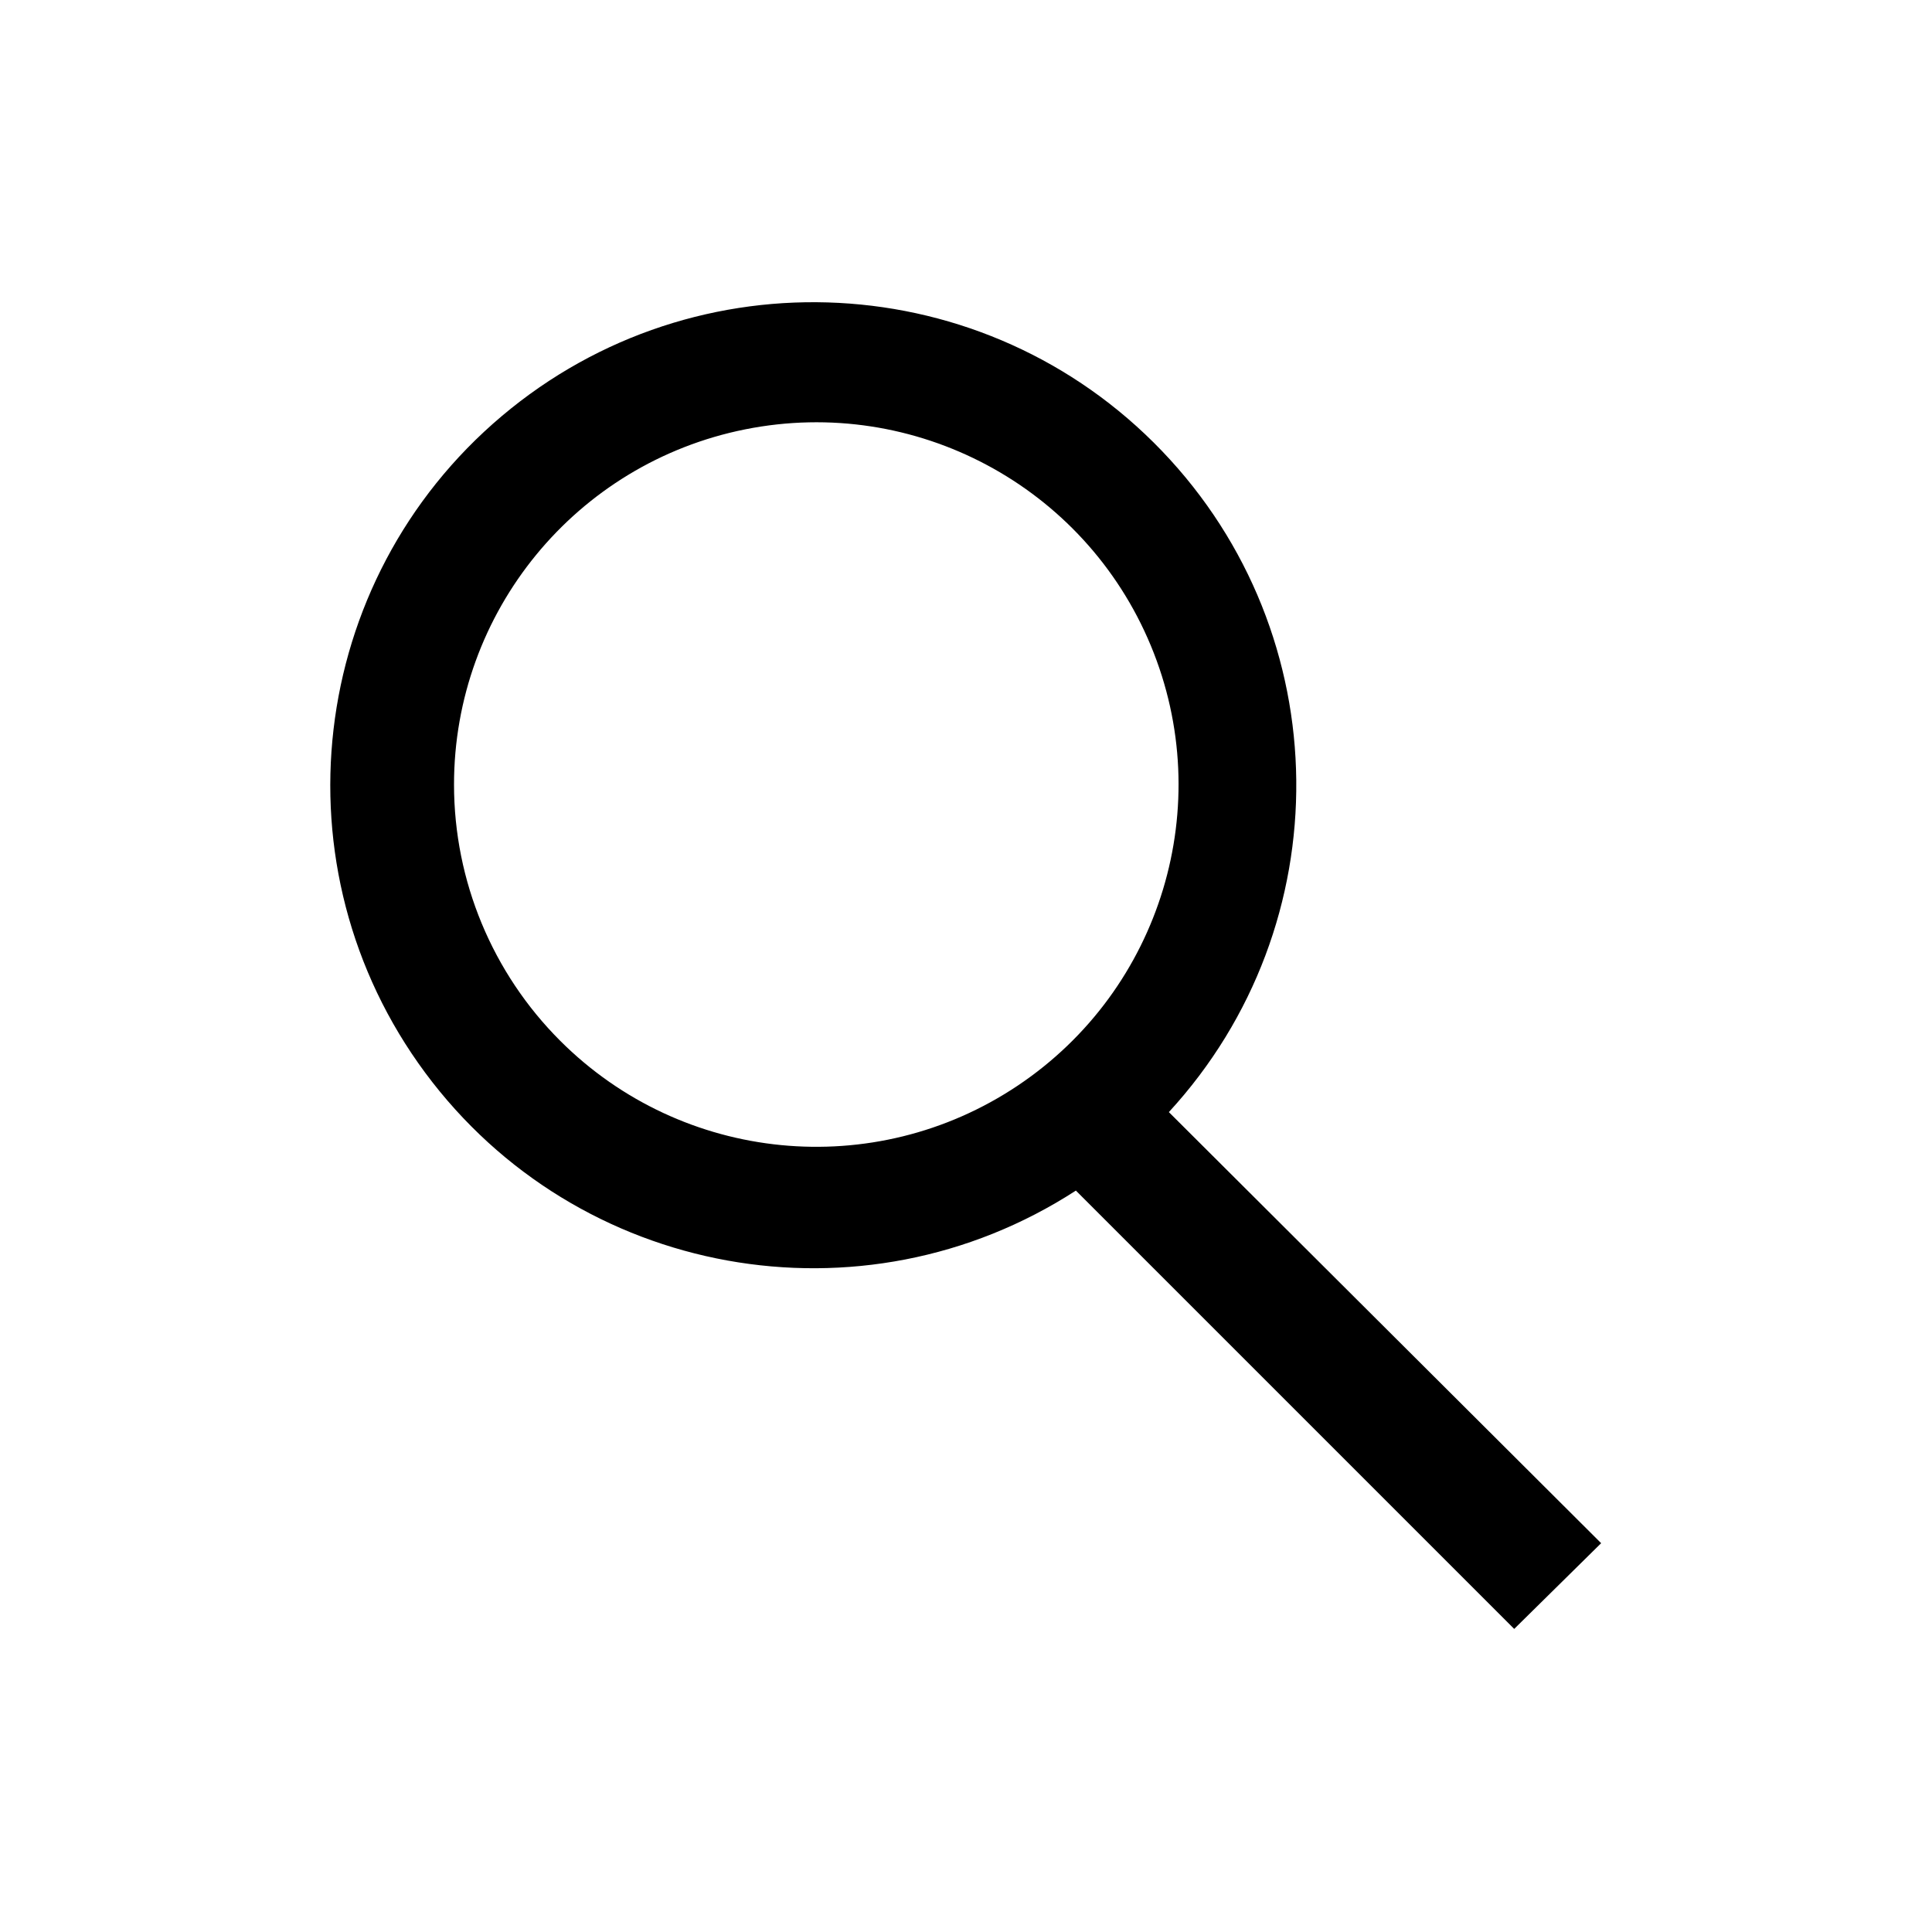
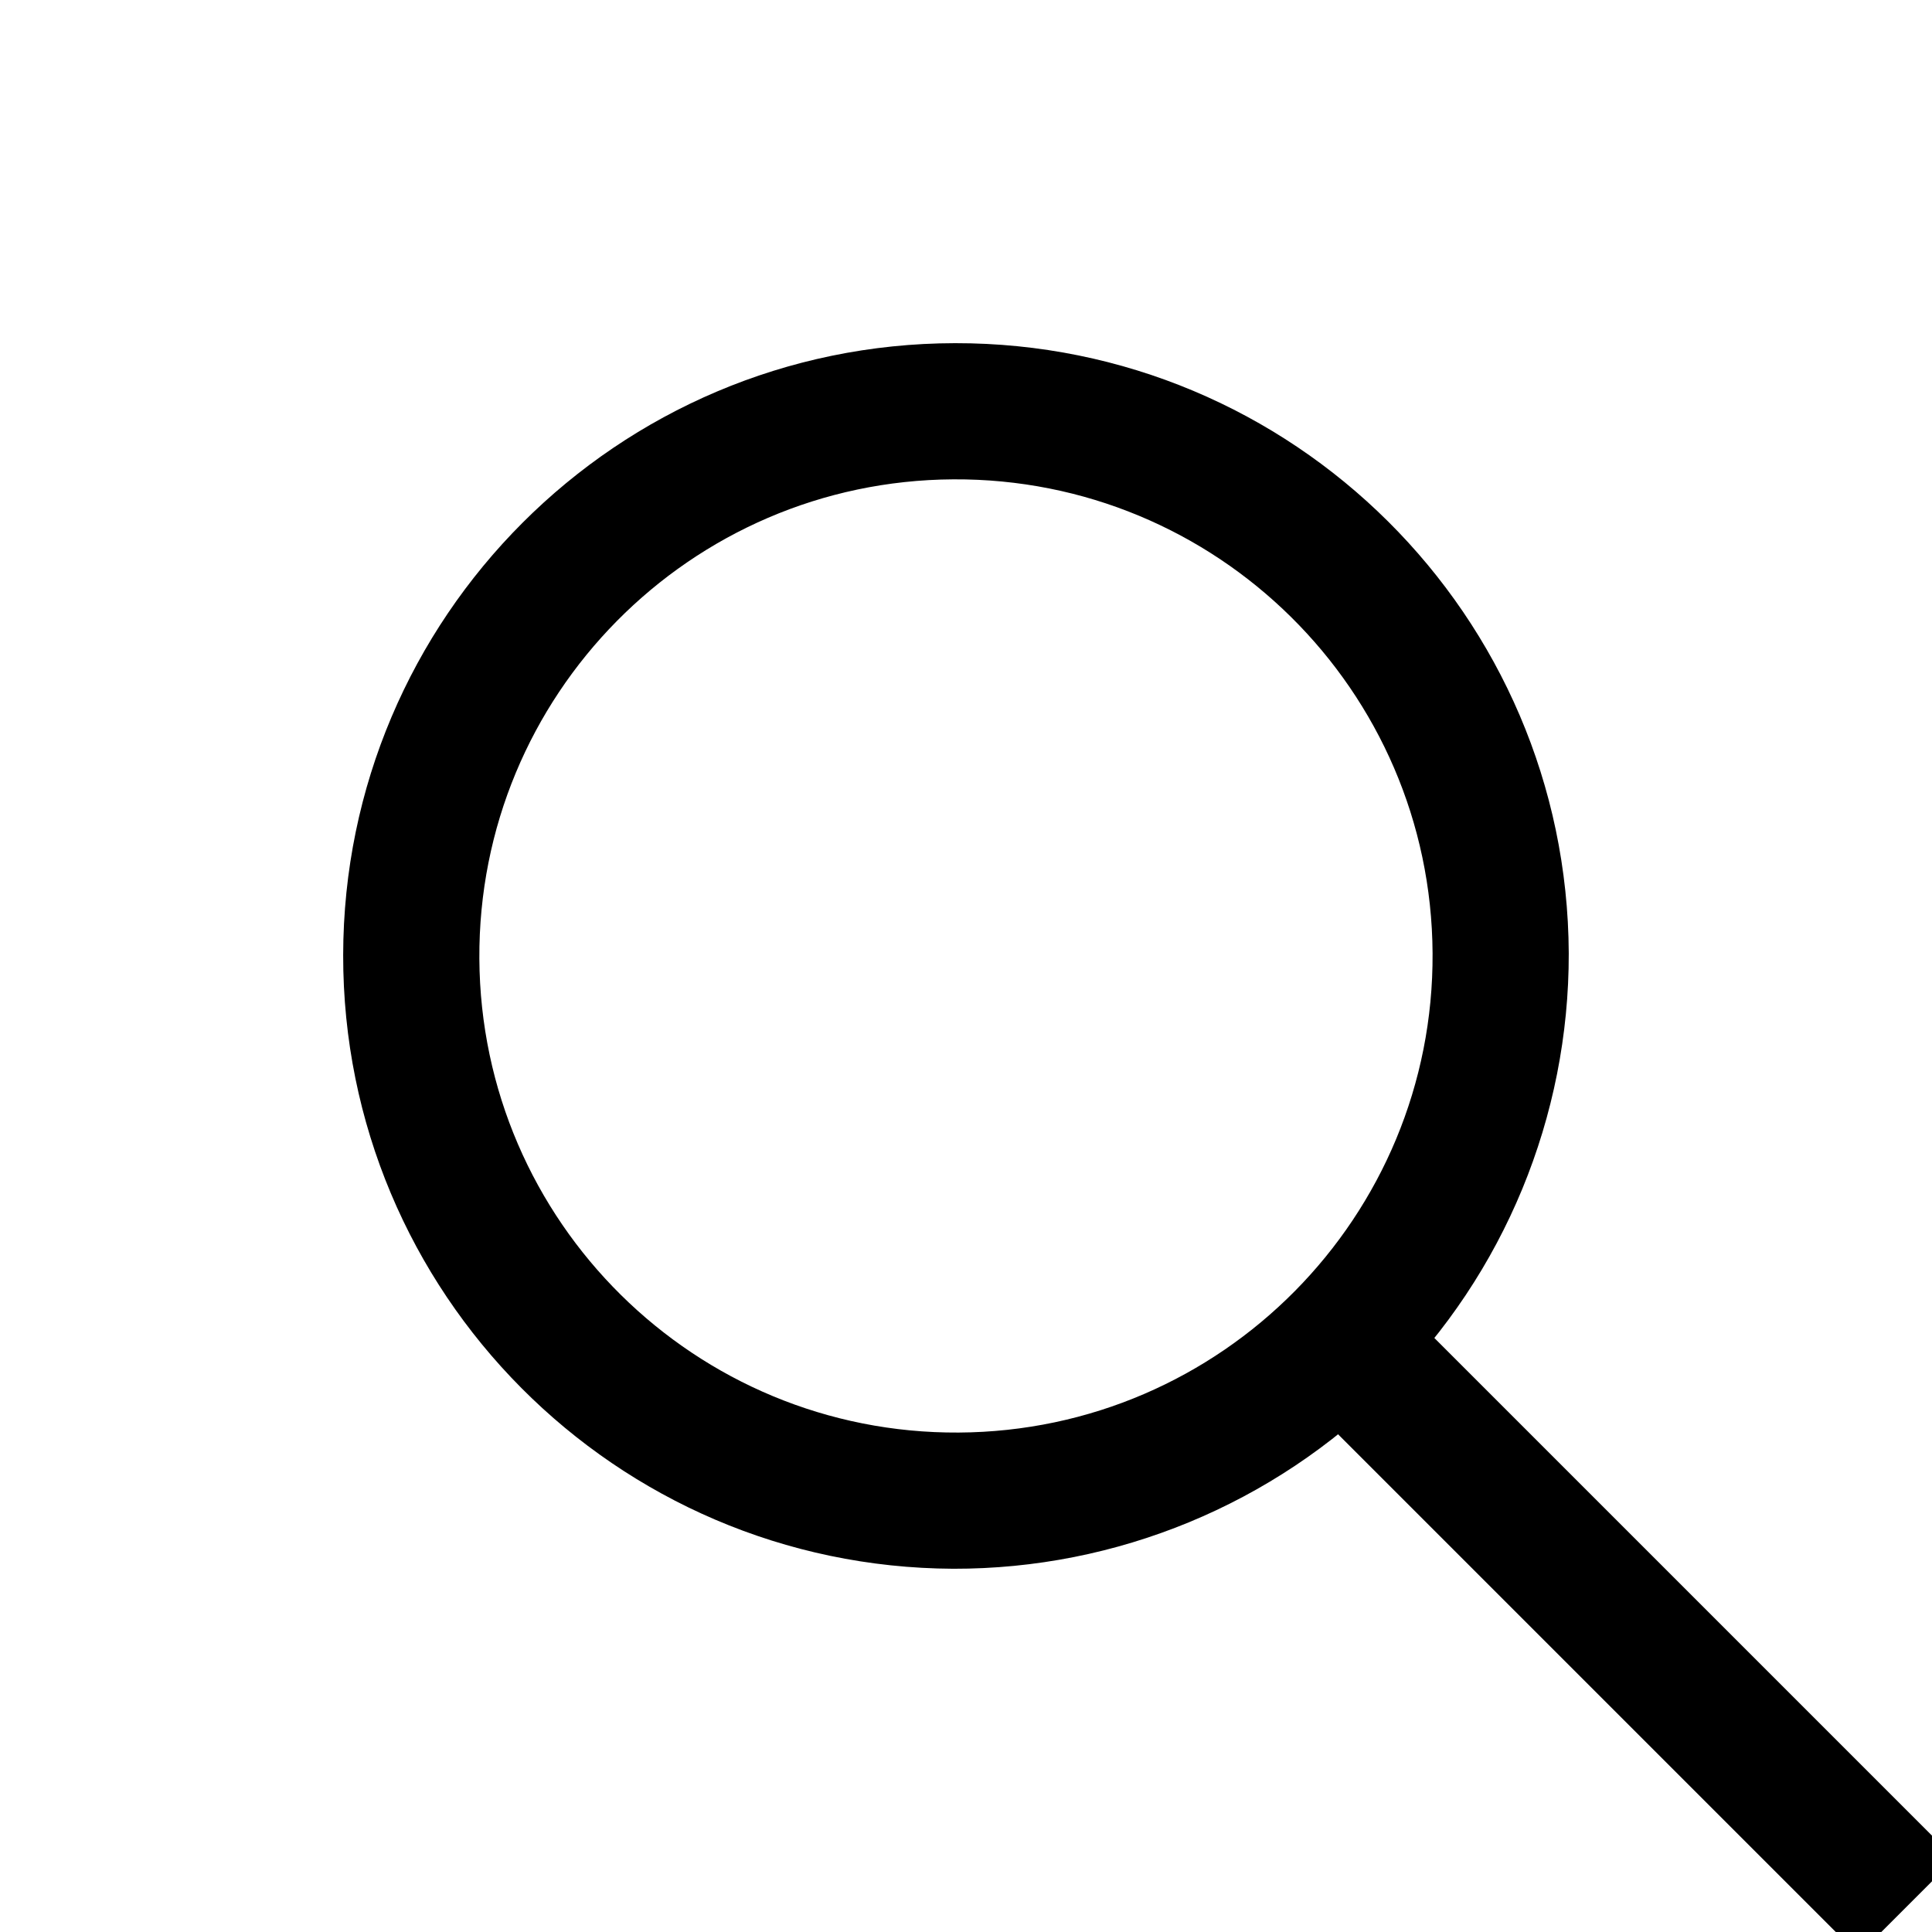
- <svg xmlns="http://www.w3.org/2000/svg" id="Layer_1" data-name="Layer 1" viewBox="0 0 16 16">
-   <path id="search" d="M13.26,12.78,9.68,9.21a4,4,0,1,0-.77.65l3.63,3.63ZM3.76,6.5a3,3,0,1,1,.88,2.12A3,3,0,0,1,3.76,6.5Z" />
+ <svg xmlns="http://www.w3.org/2000/svg" viewbox="0 0 16 16" fill="#000000">
+   <path d="M7,11.52A4.5,4.5,0,1,1,11.52,7,4.51,4.51,0,0,1,7,11.52Zm0-8A3.5,3.5,0,1,0,10.52,7,3.5,3.5,0,0,0,7,3.52Z" />
+   <rect x="11.5" y="9.18" width="1" height="5.65" transform="translate(-4.97 12) rotate(-45)" />
</svg>
